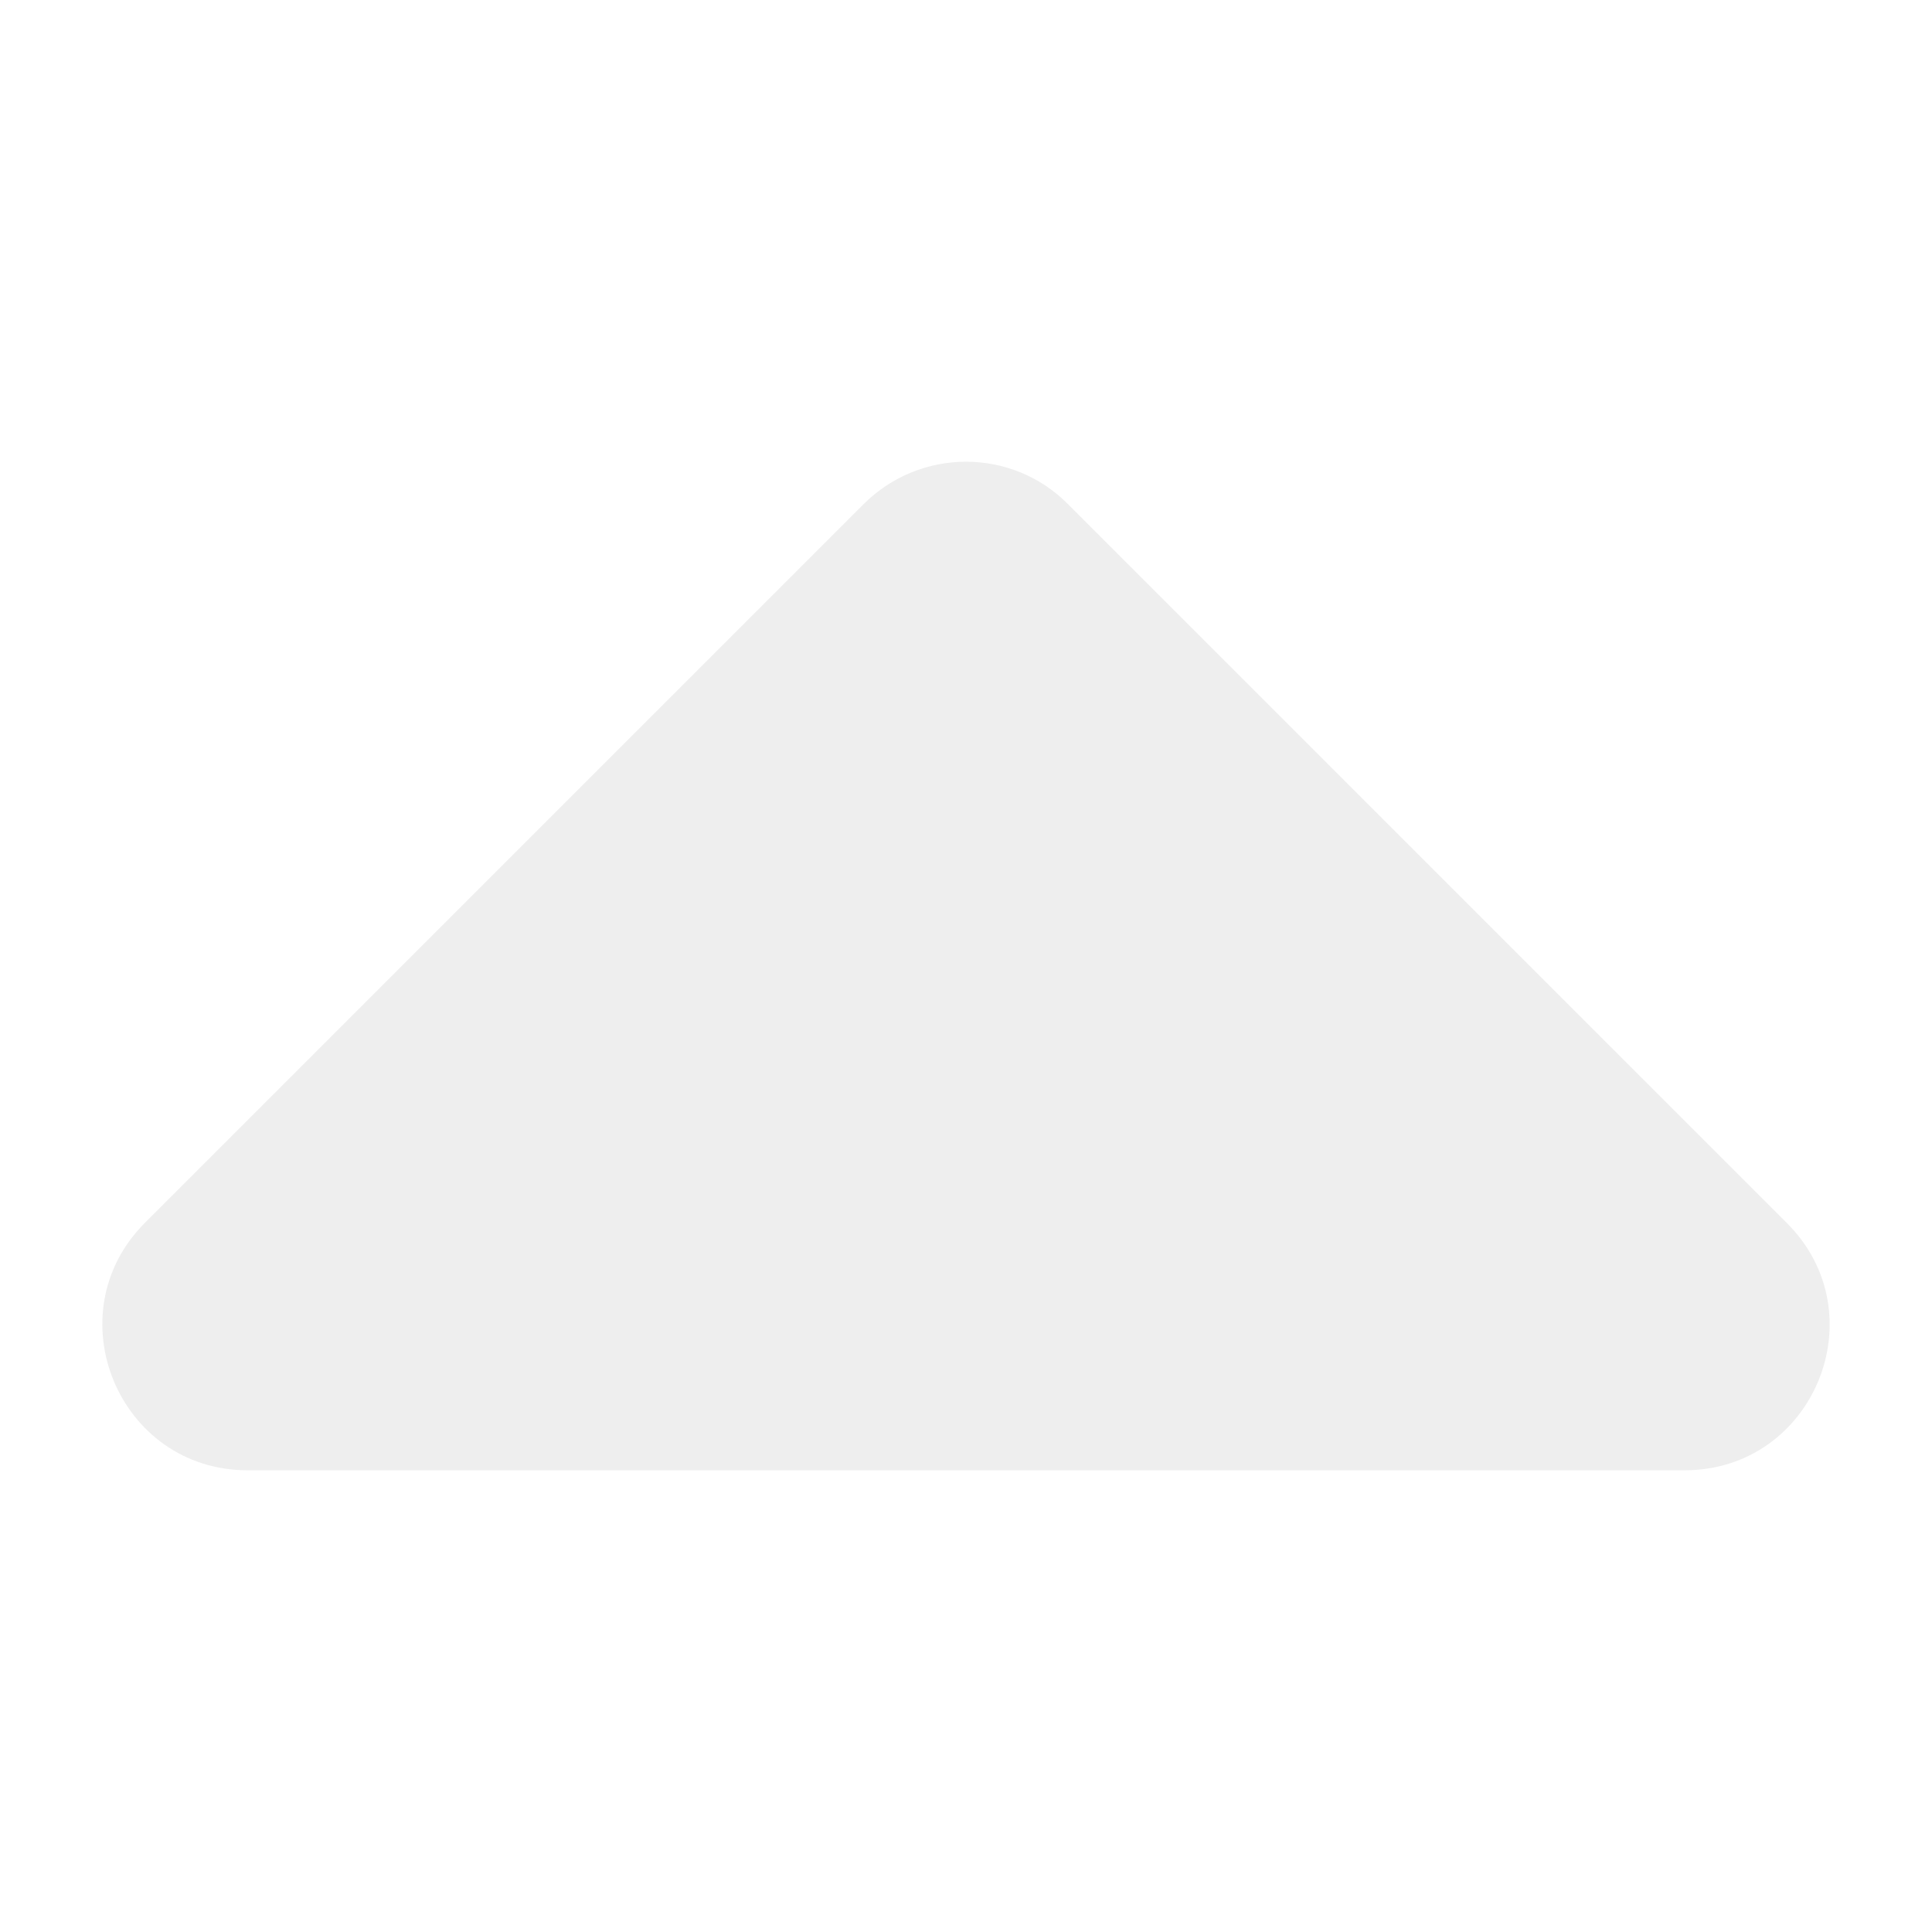
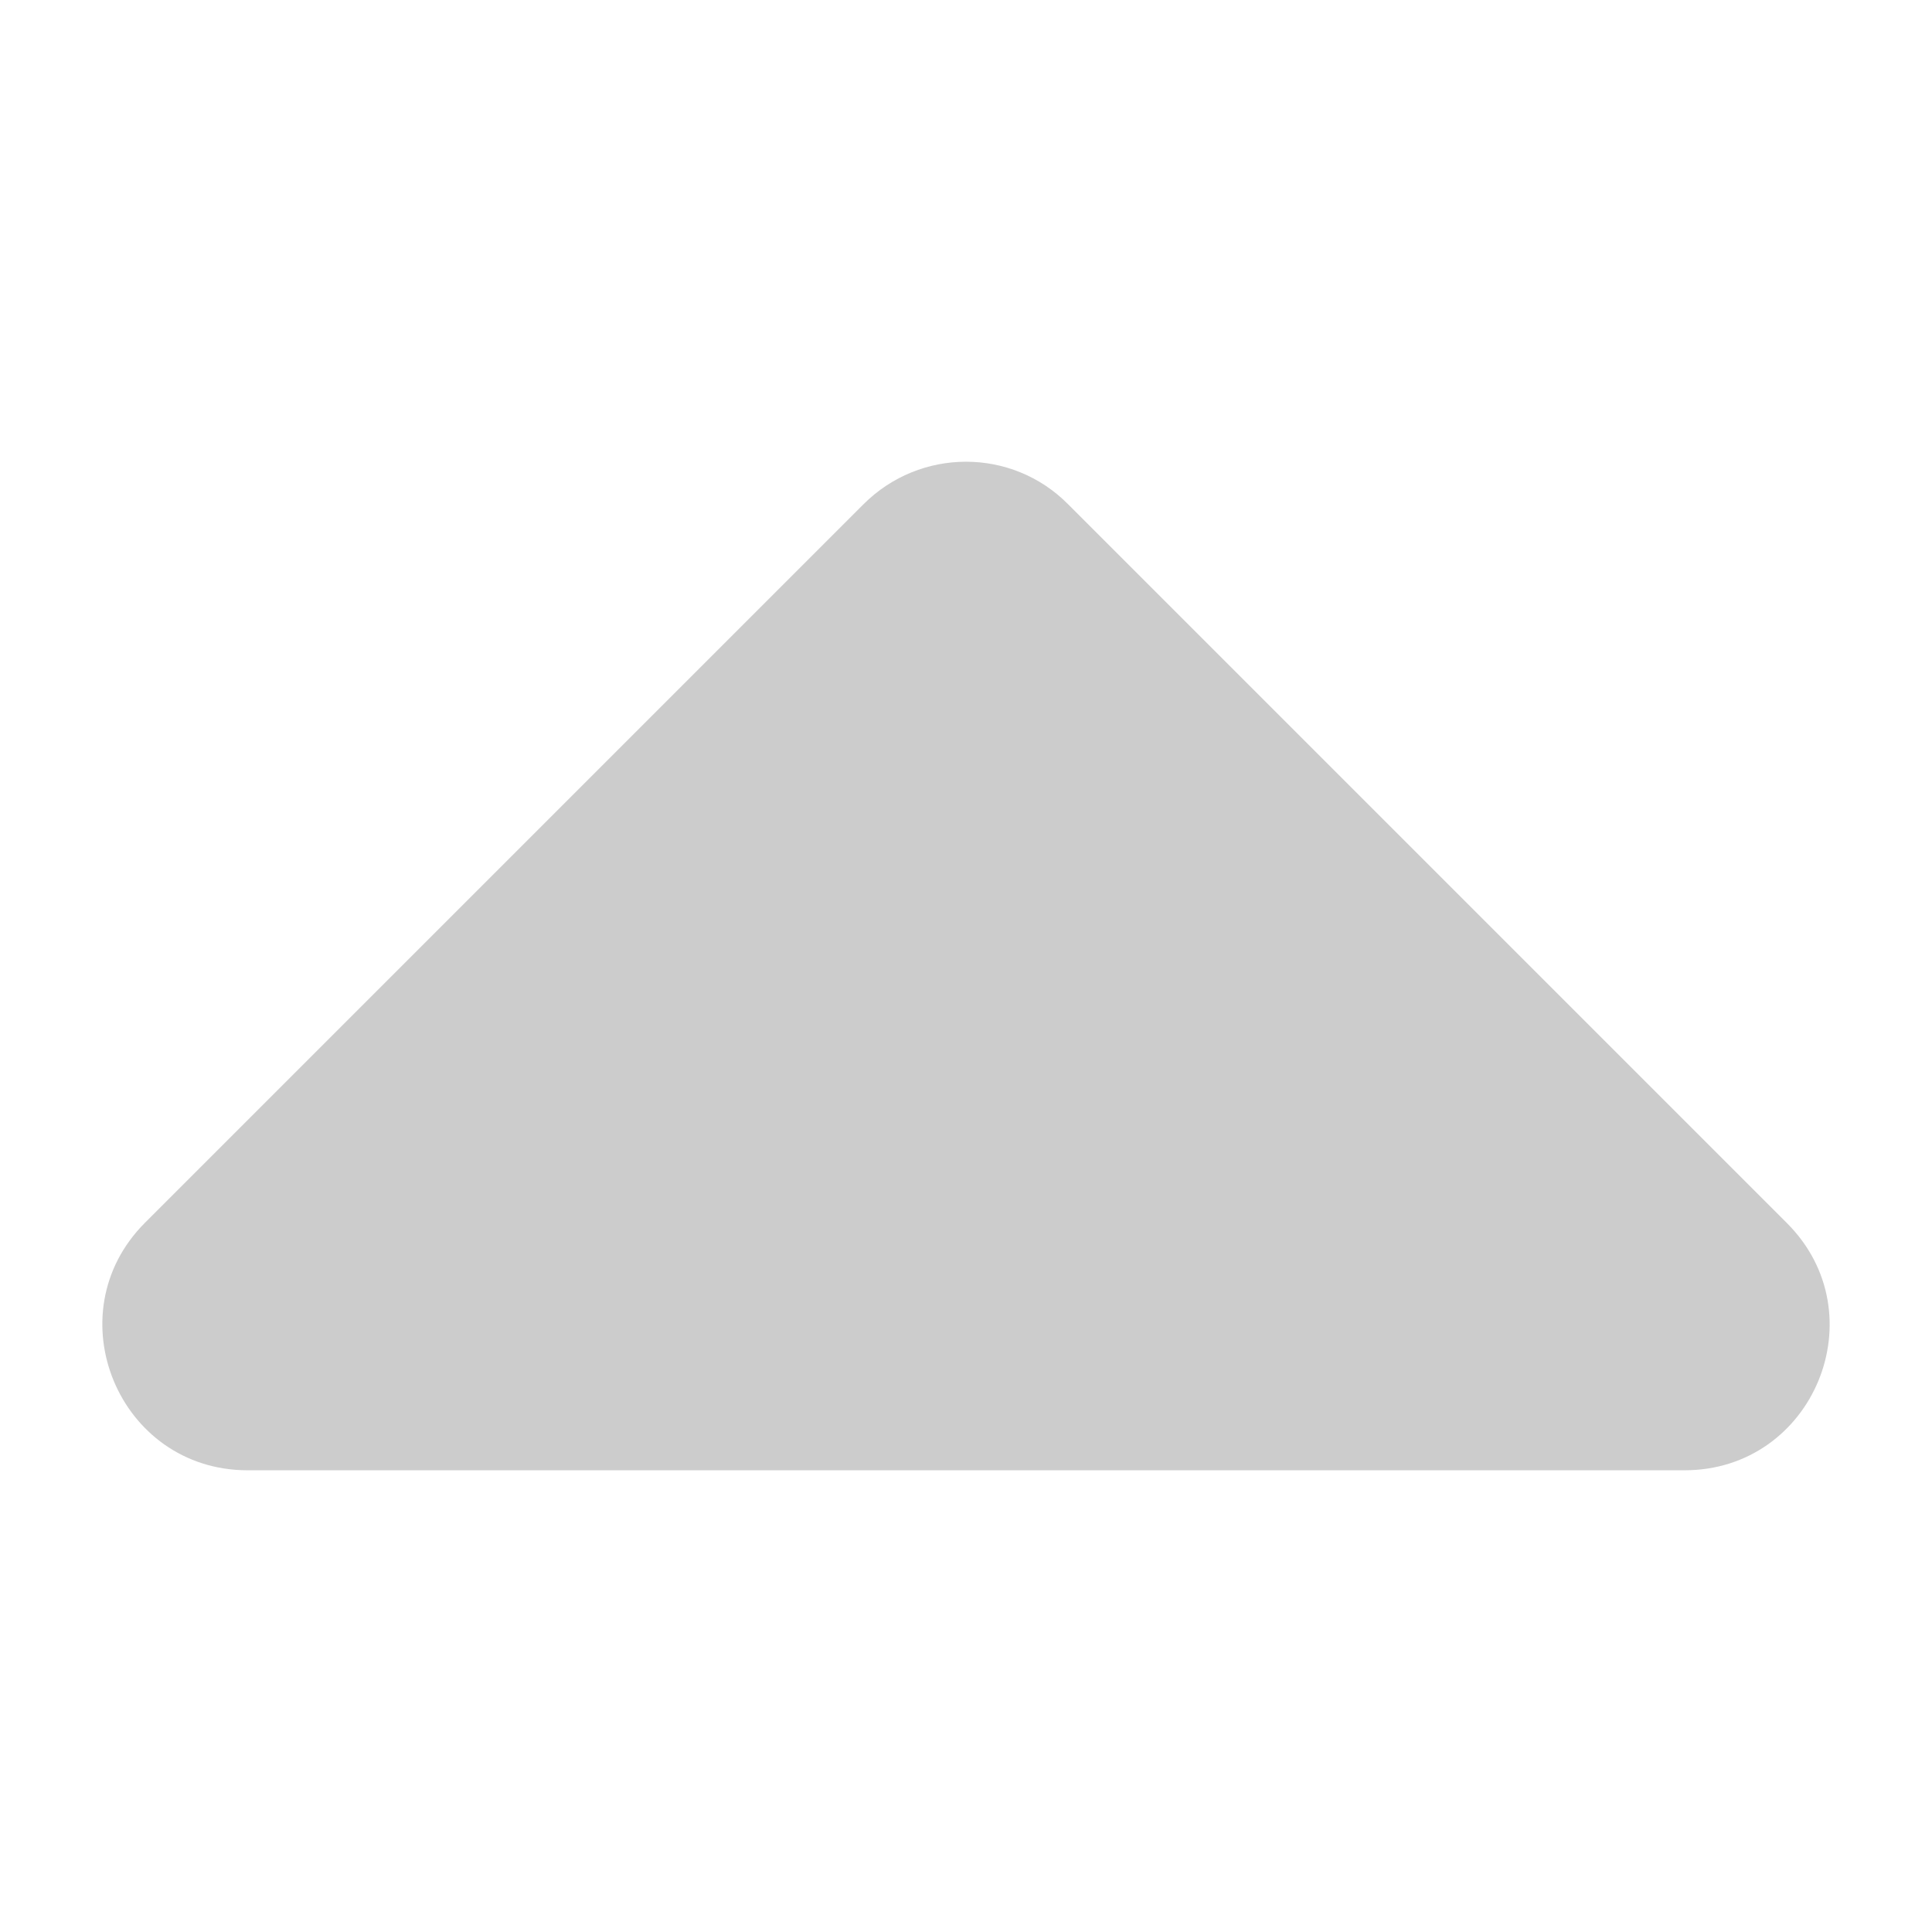
<svg xmlns="http://www.w3.org/2000/svg" height="320" viewBox="0 0 320 320" width="320">
-   <path d="m279.015 243.525h-238c-21.4 0-32.1-25.9-17-41l119-119c9.4-9.4 24.6-9.4 33.9 0l119 119c15.2 15.1 4.5 41-16.9 41z" fill="#eee" />
+   <path d="m279.015 243.525h-238c-21.4 0-32.1-25.9-17-41l119-119c9.4-9.4 24.6-9.4 33.9 0l119 119c15.2 15.1 4.5 41-16.9 41z" fill="#ccc" />
</svg>
